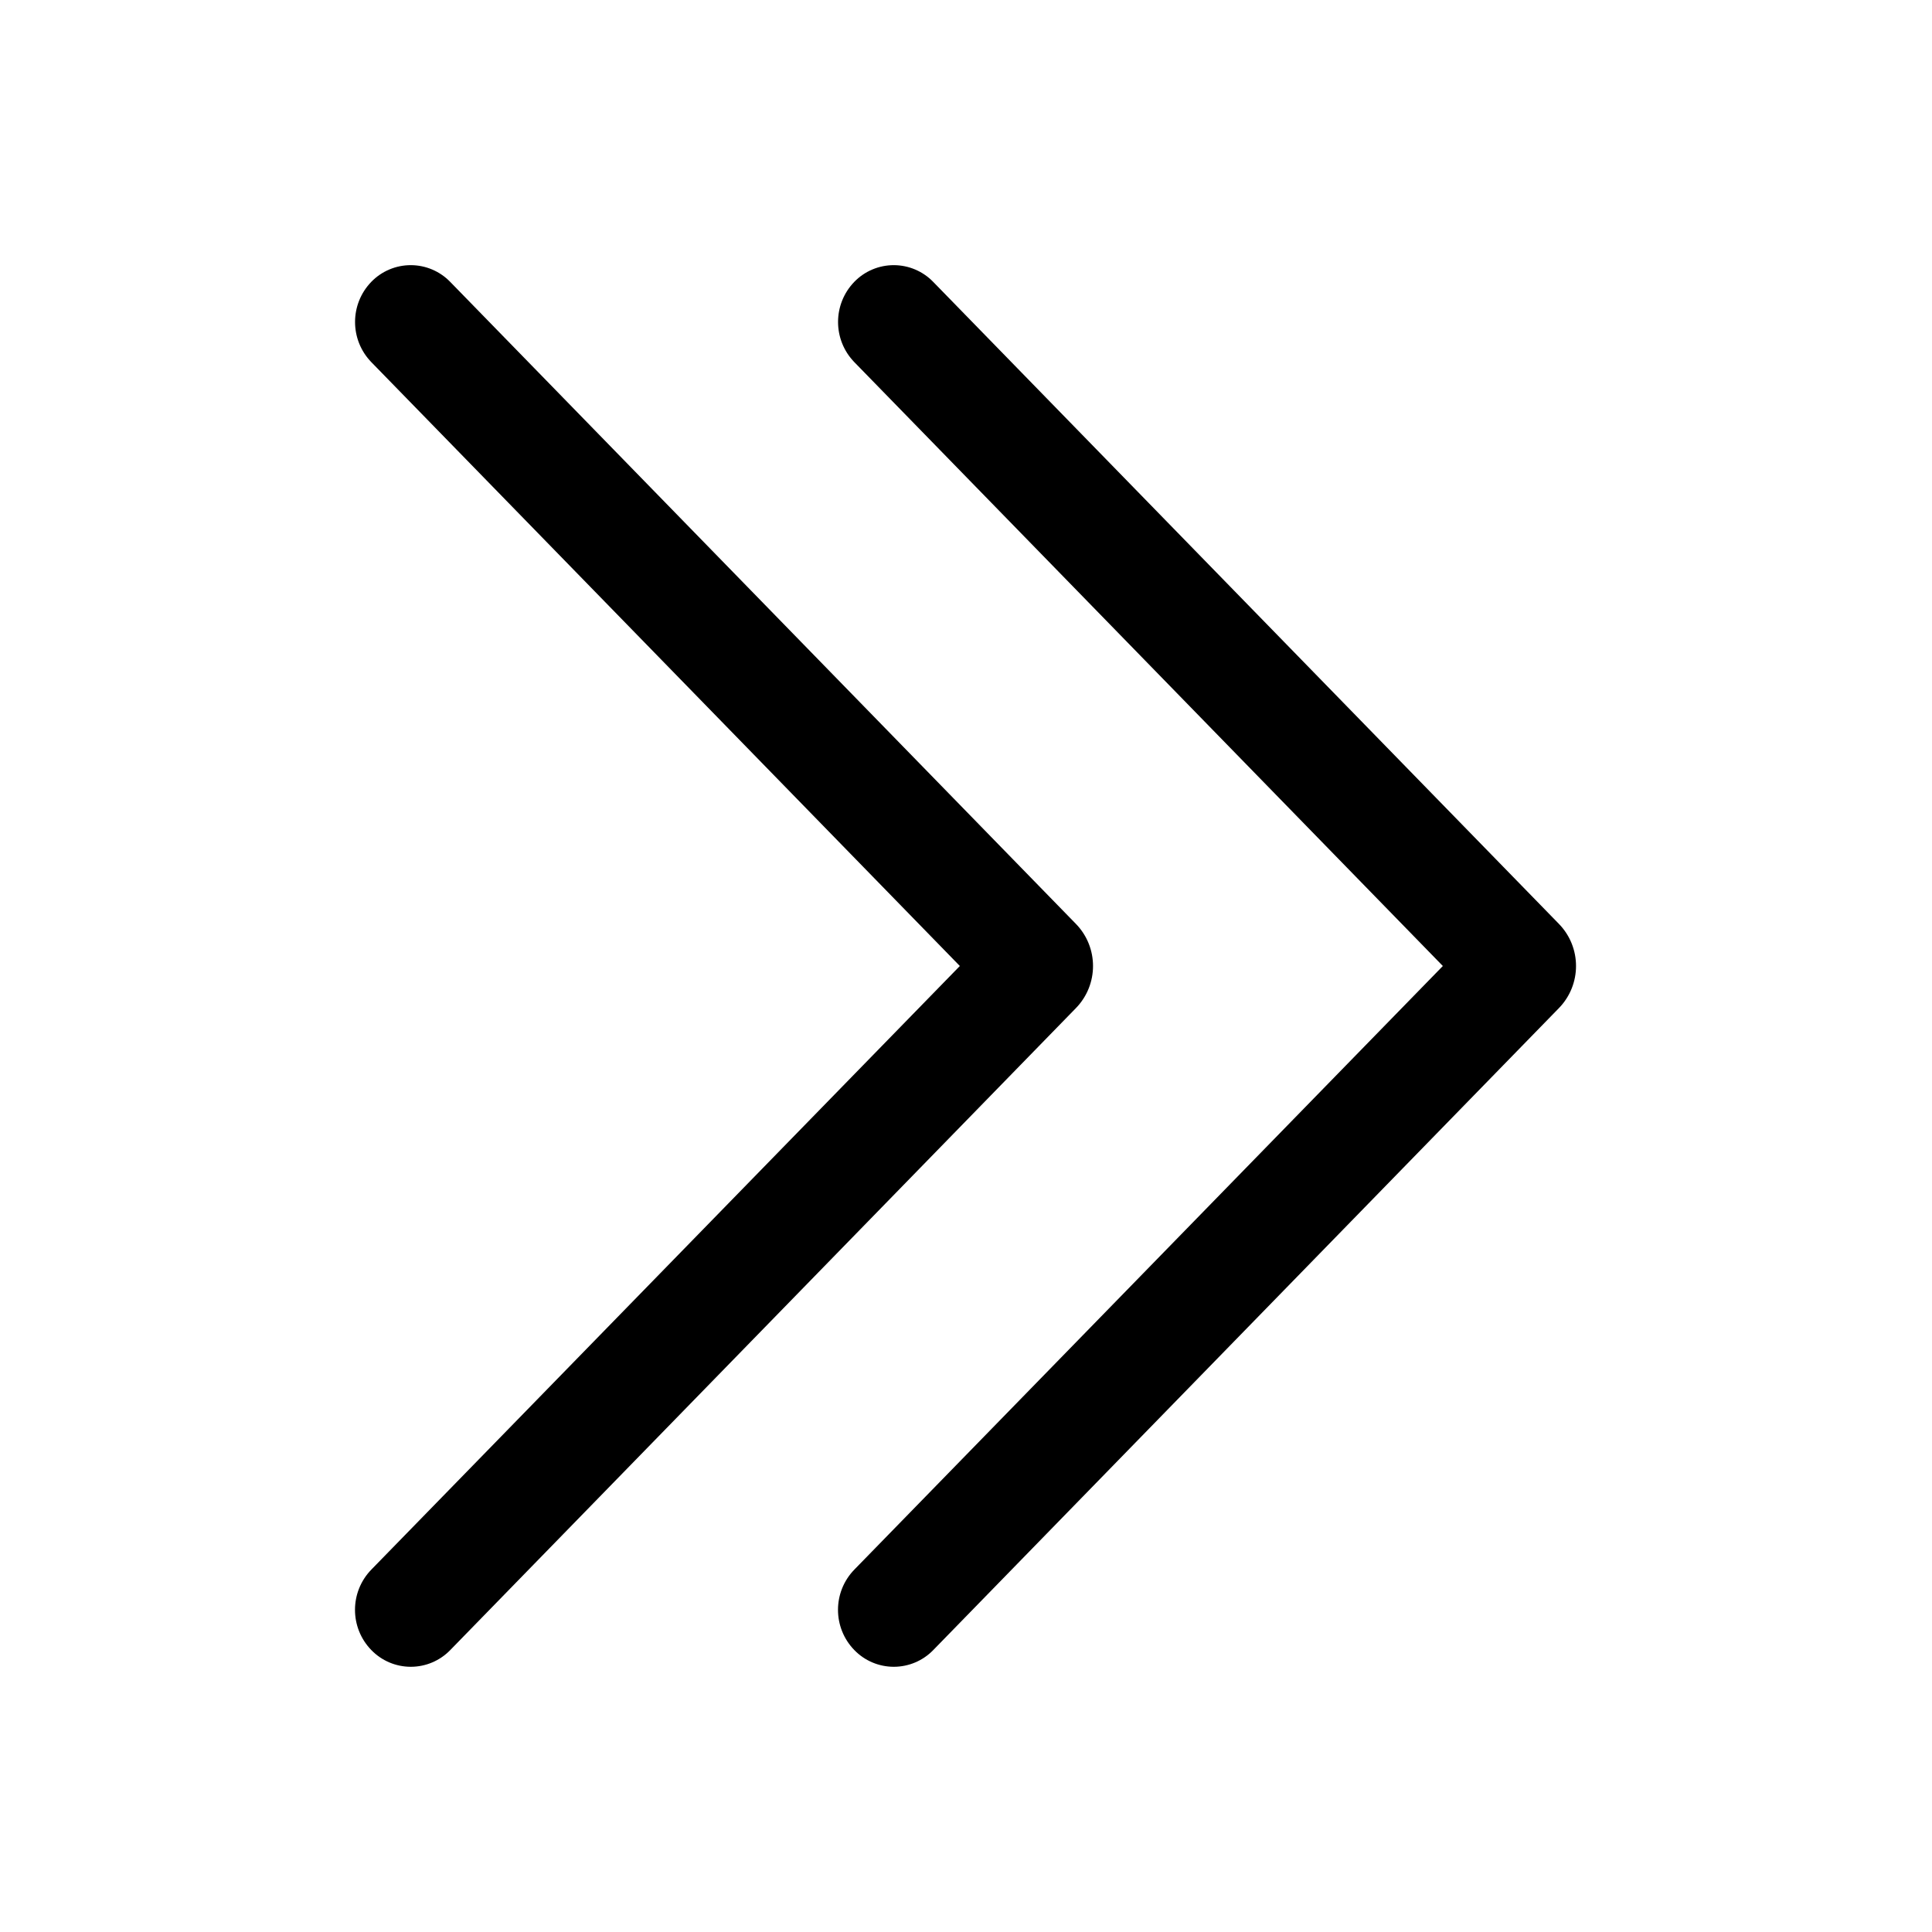
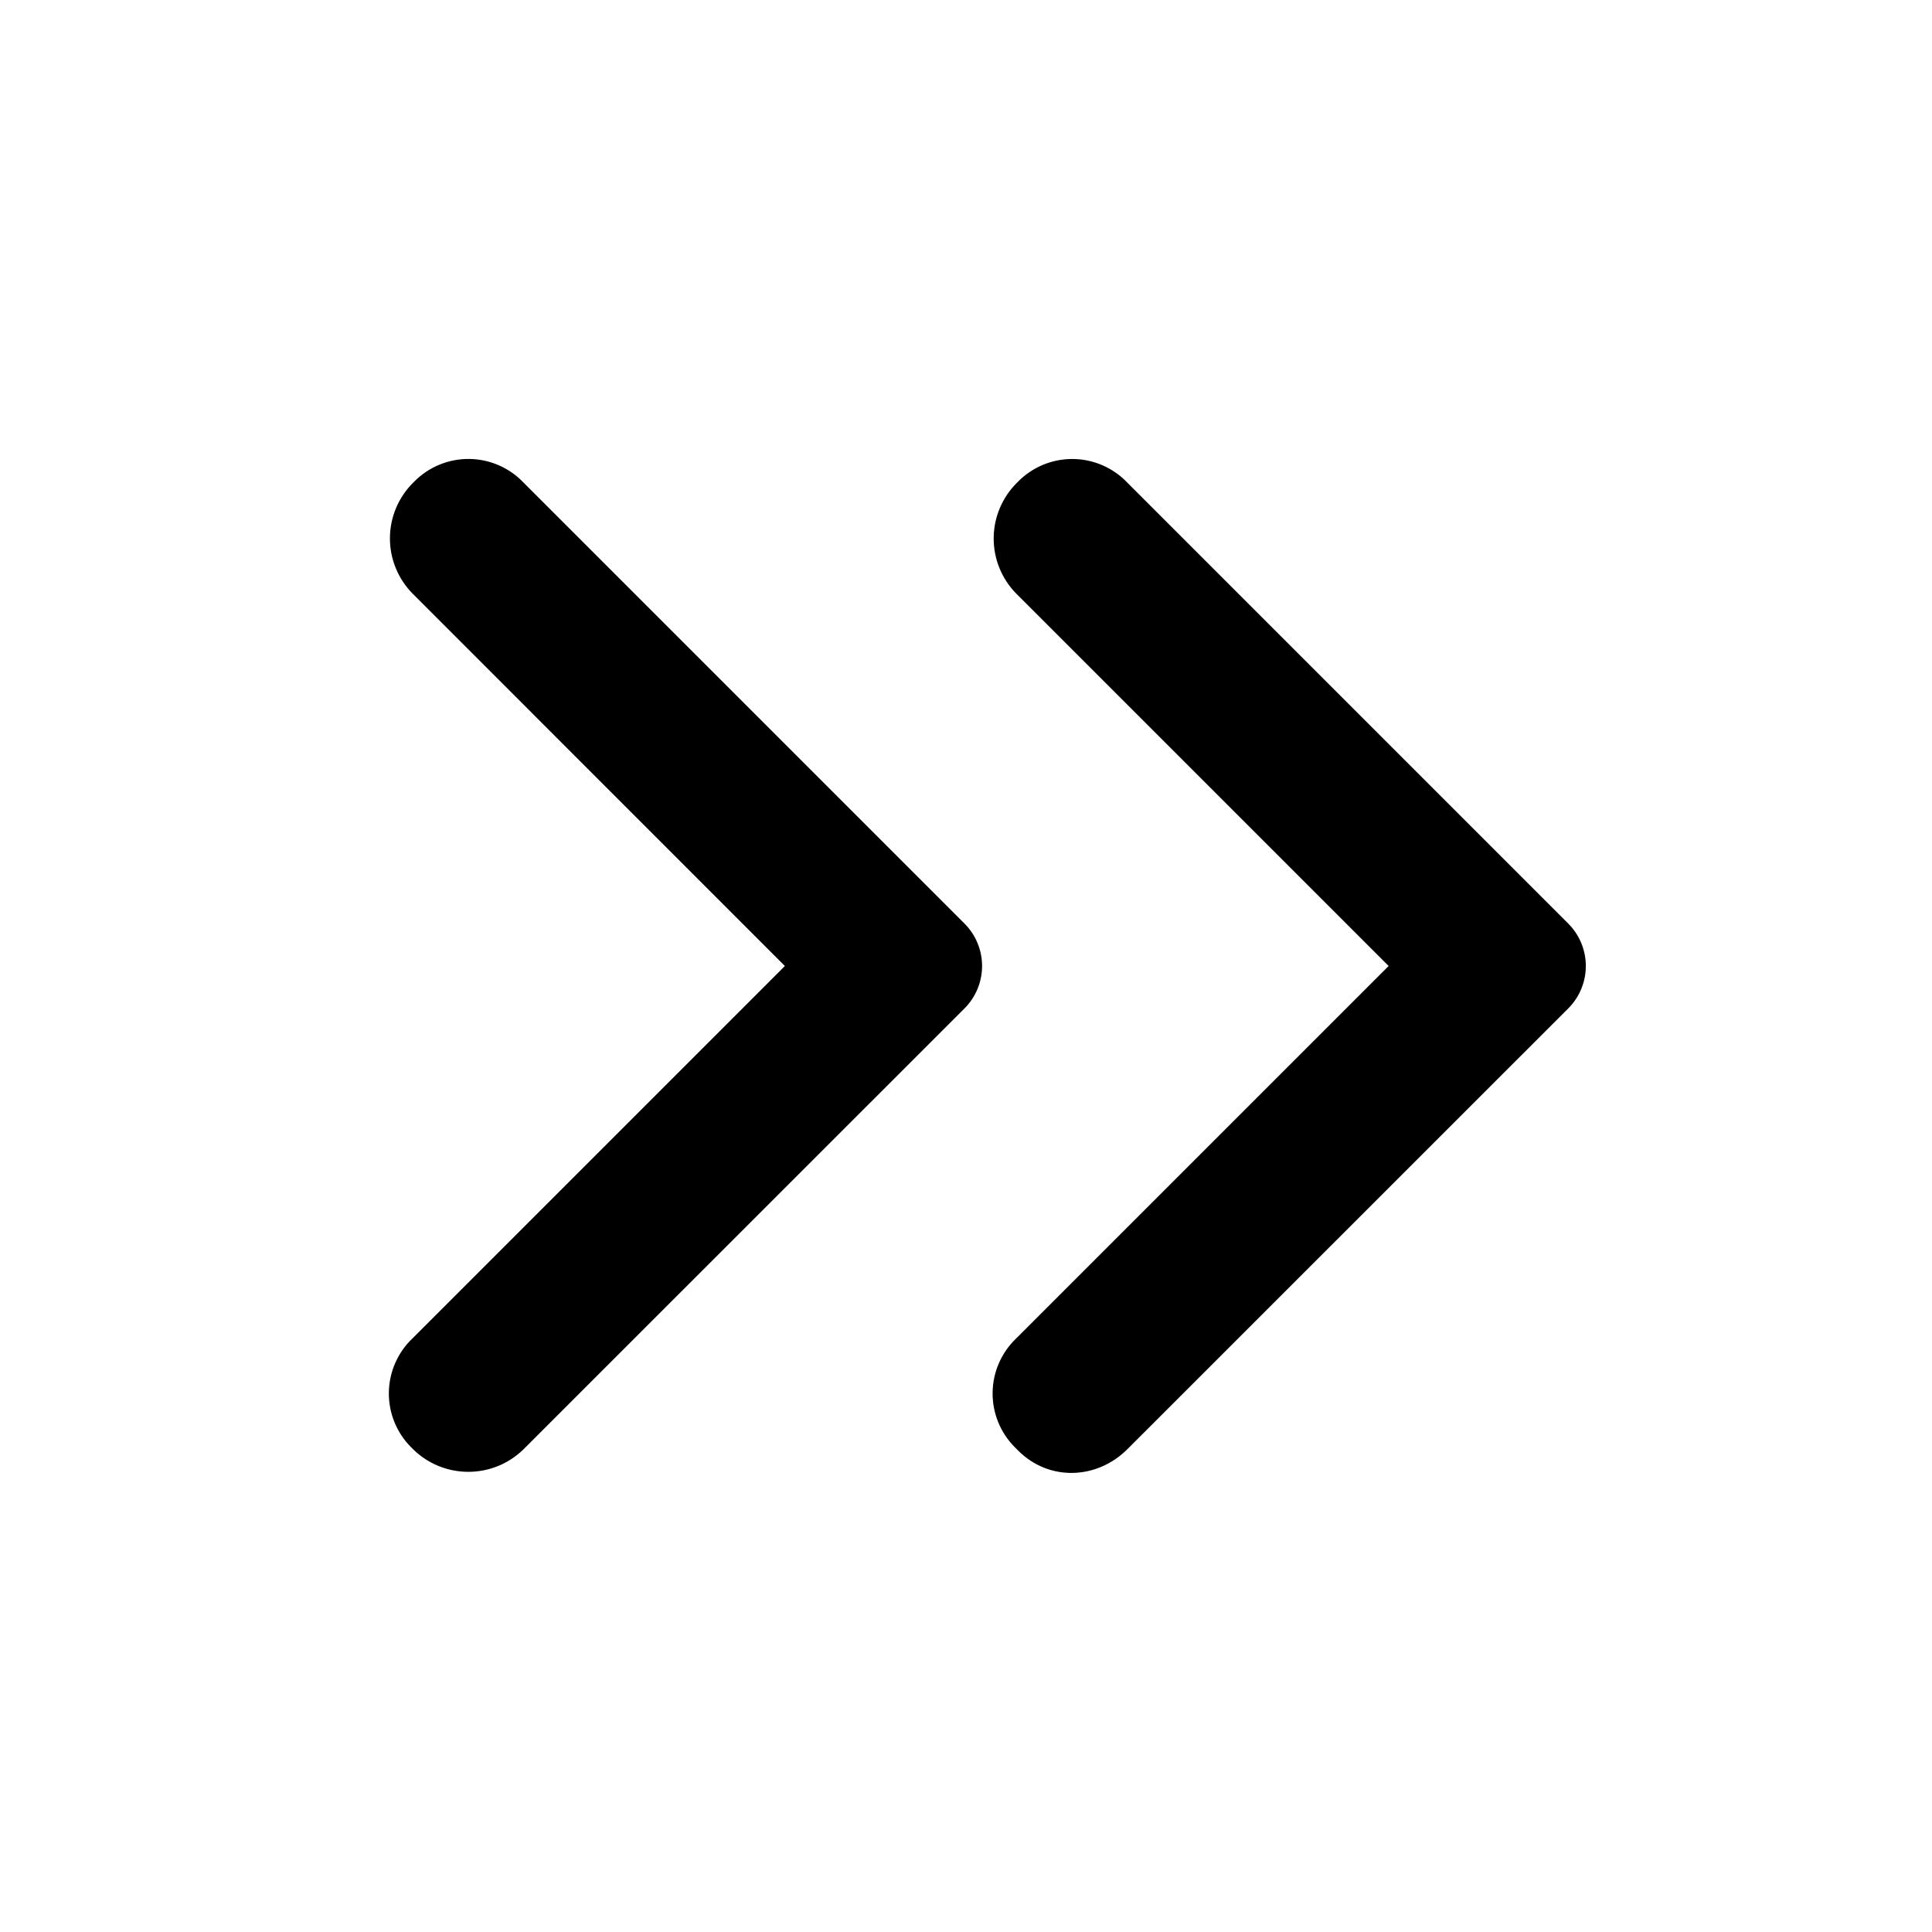
- <svg xmlns="http://www.w3.org/2000/svg" viewBox="0 0 1024 1024">
-   <path fill="currentColor" d="M452.864 149.312a29.12 29.12 0 0 1 41.728.064L826.24 489.664a32 32 0 0 1 0 44.672L494.592 874.624a29.12 29.12 0 0 1-41.728 0 30.59 30.59 0 0 1 0-42.752L764.736 512 452.864 192a30.59 30.59 0 0 1 0-42.688m-256 0a29.12 29.12 0 0 1 41.728.064L570.24 489.664a32 32 0 0 1 0 44.672L238.592 874.624a29.12 29.12 0 0 1-41.728 0 30.59 30.59 0 0 1 0-42.752L508.736 512 196.864 192a30.59 30.59 0 0 1 0-42.688" />
+ <svg xmlns="http://www.w3.org/2000/svg" viewBox="0 0 16 16">
+   <path fill="currentColor" d="m3.405 11.986.01.01a.653.653 0 0 0 .922.005l3.65-3.649a.497.497 0 0 0 0-.704l-3.65-3.65a.63.63 0 0 0-.904-.012l-.01.01a.65.65 0 0 0-.006.92L6.5 8l-3.083 3.083a.63.63 0 0 0-.012.903m5 0 .028.028c.254.254.65.241.904-.013l3.65-3.649a.497.497 0 0 0 0-.704l-3.65-3.65a.63.63 0 0 0-.914-.001.65.65 0 0 0-.006.92L11.5 8l-3.083 3.083a.63.63 0 0 0-.012.903" />
</svg>
